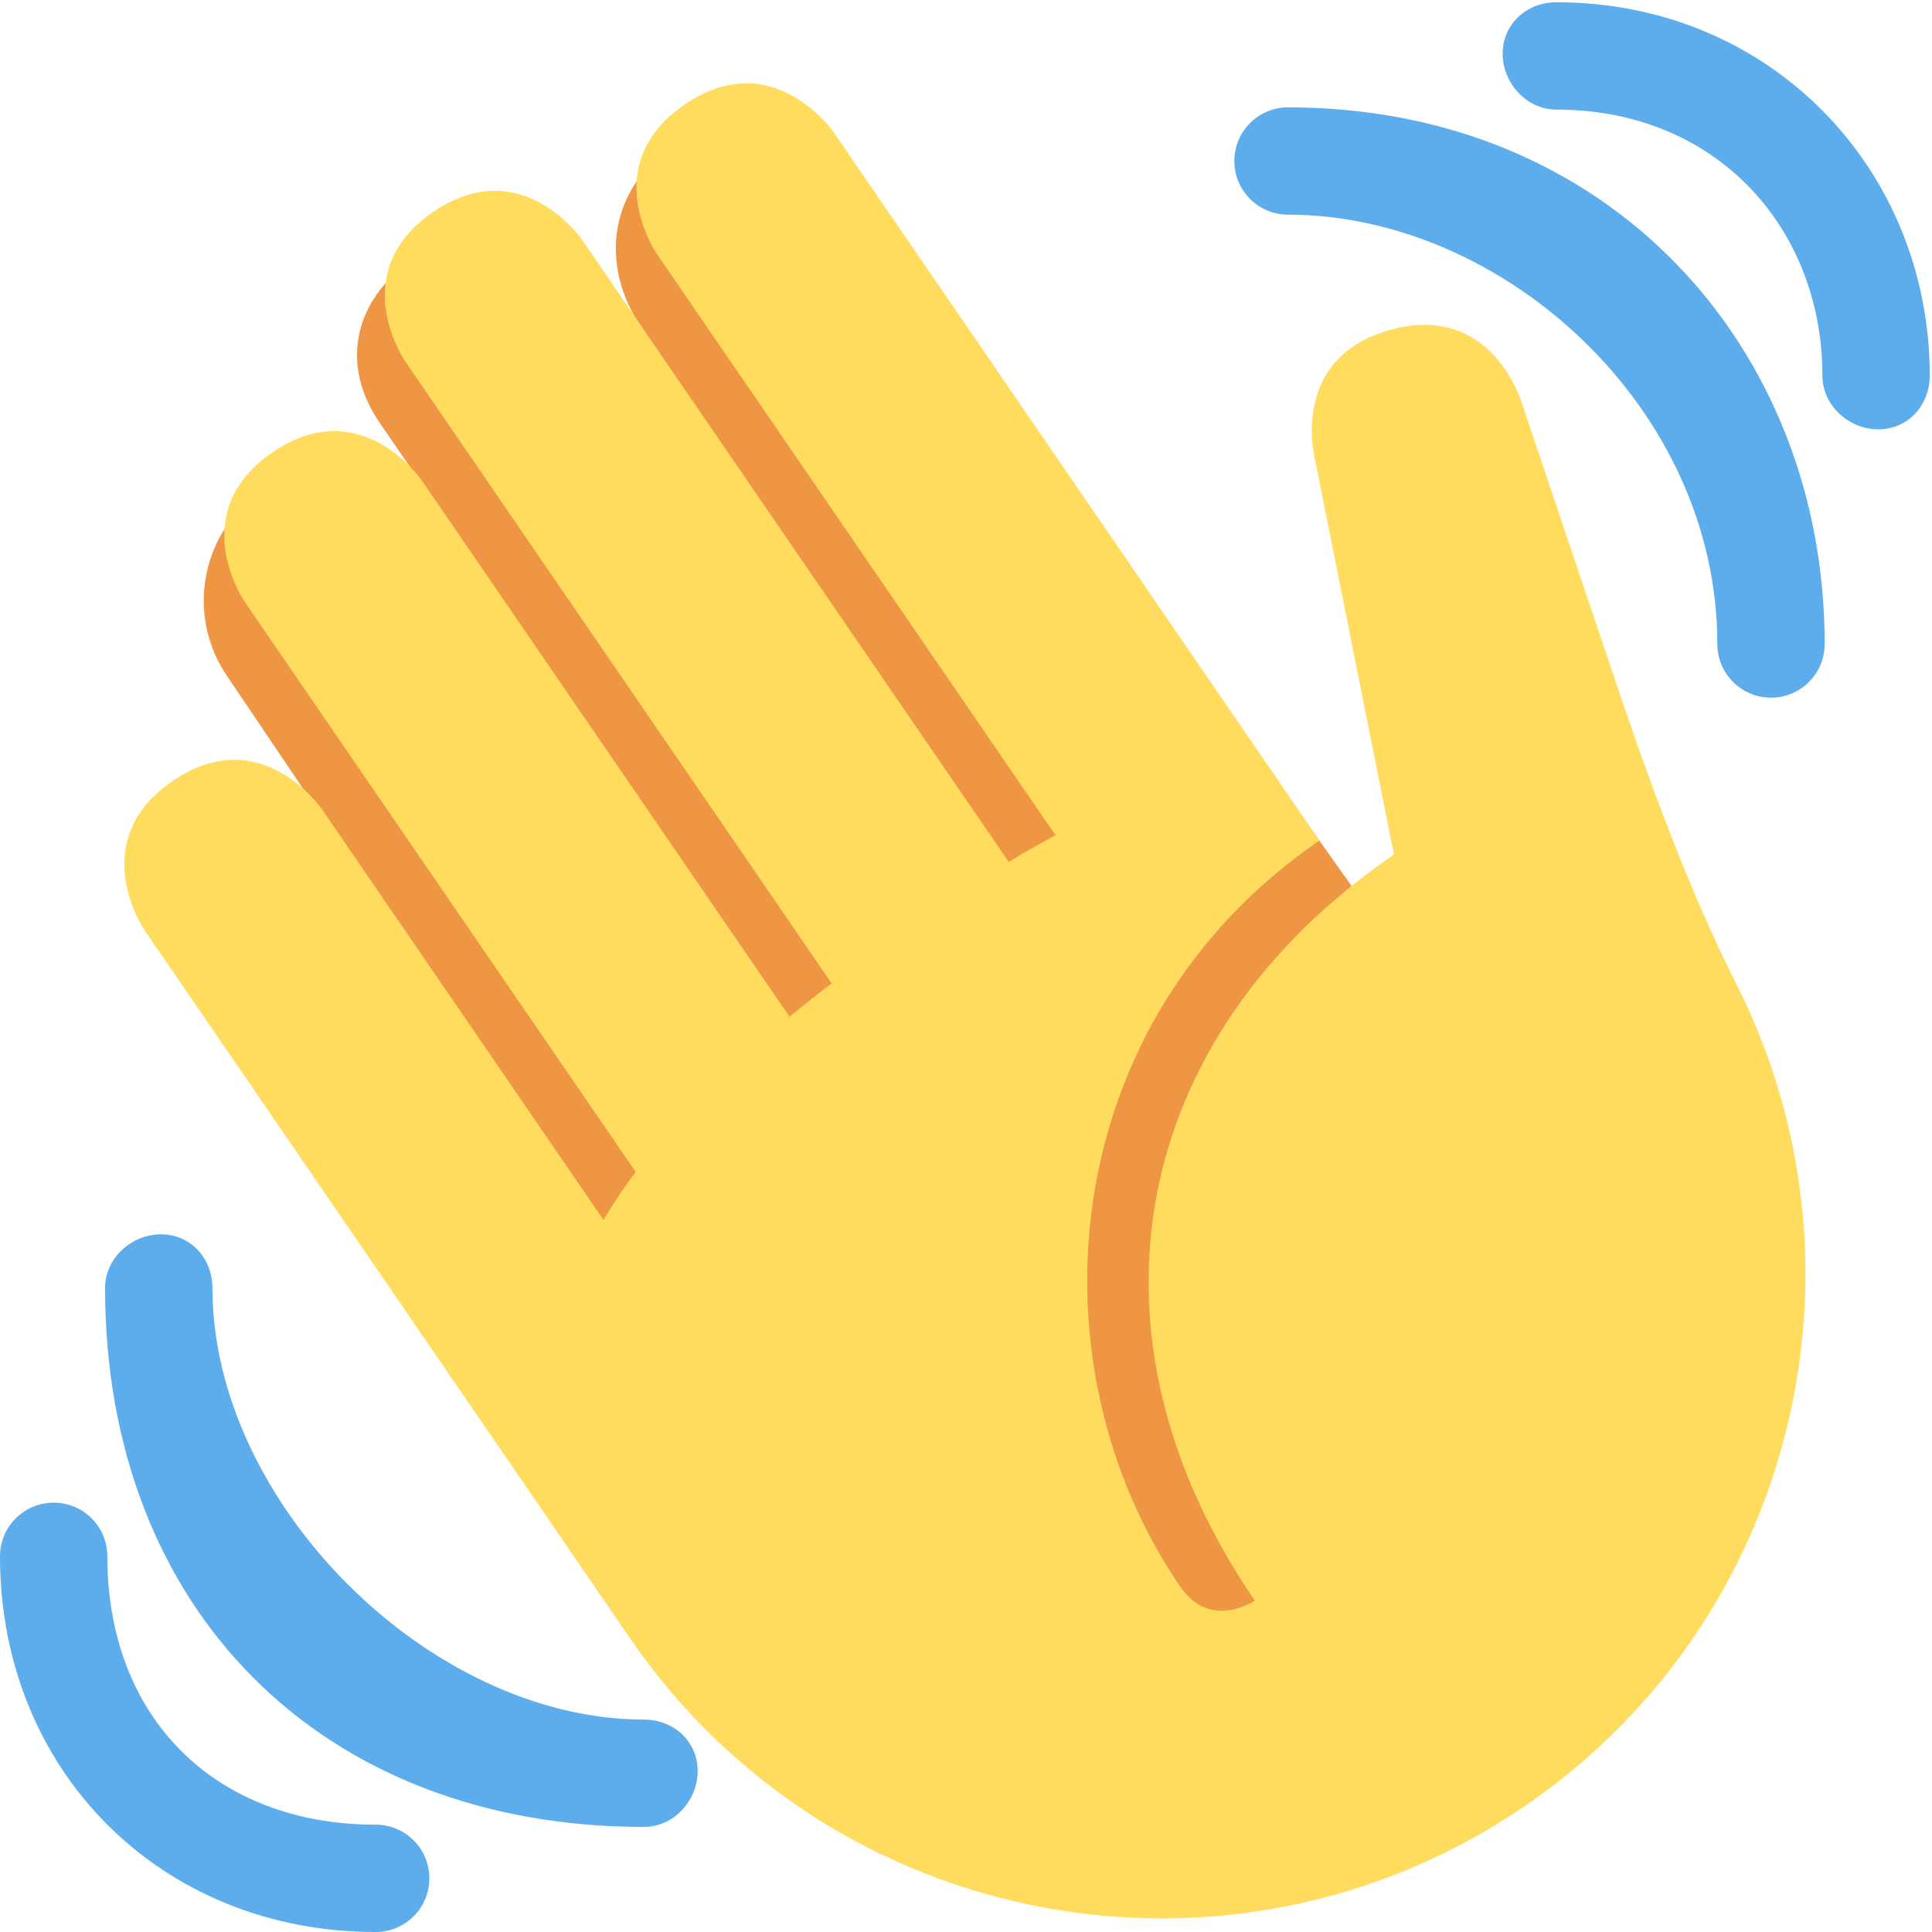
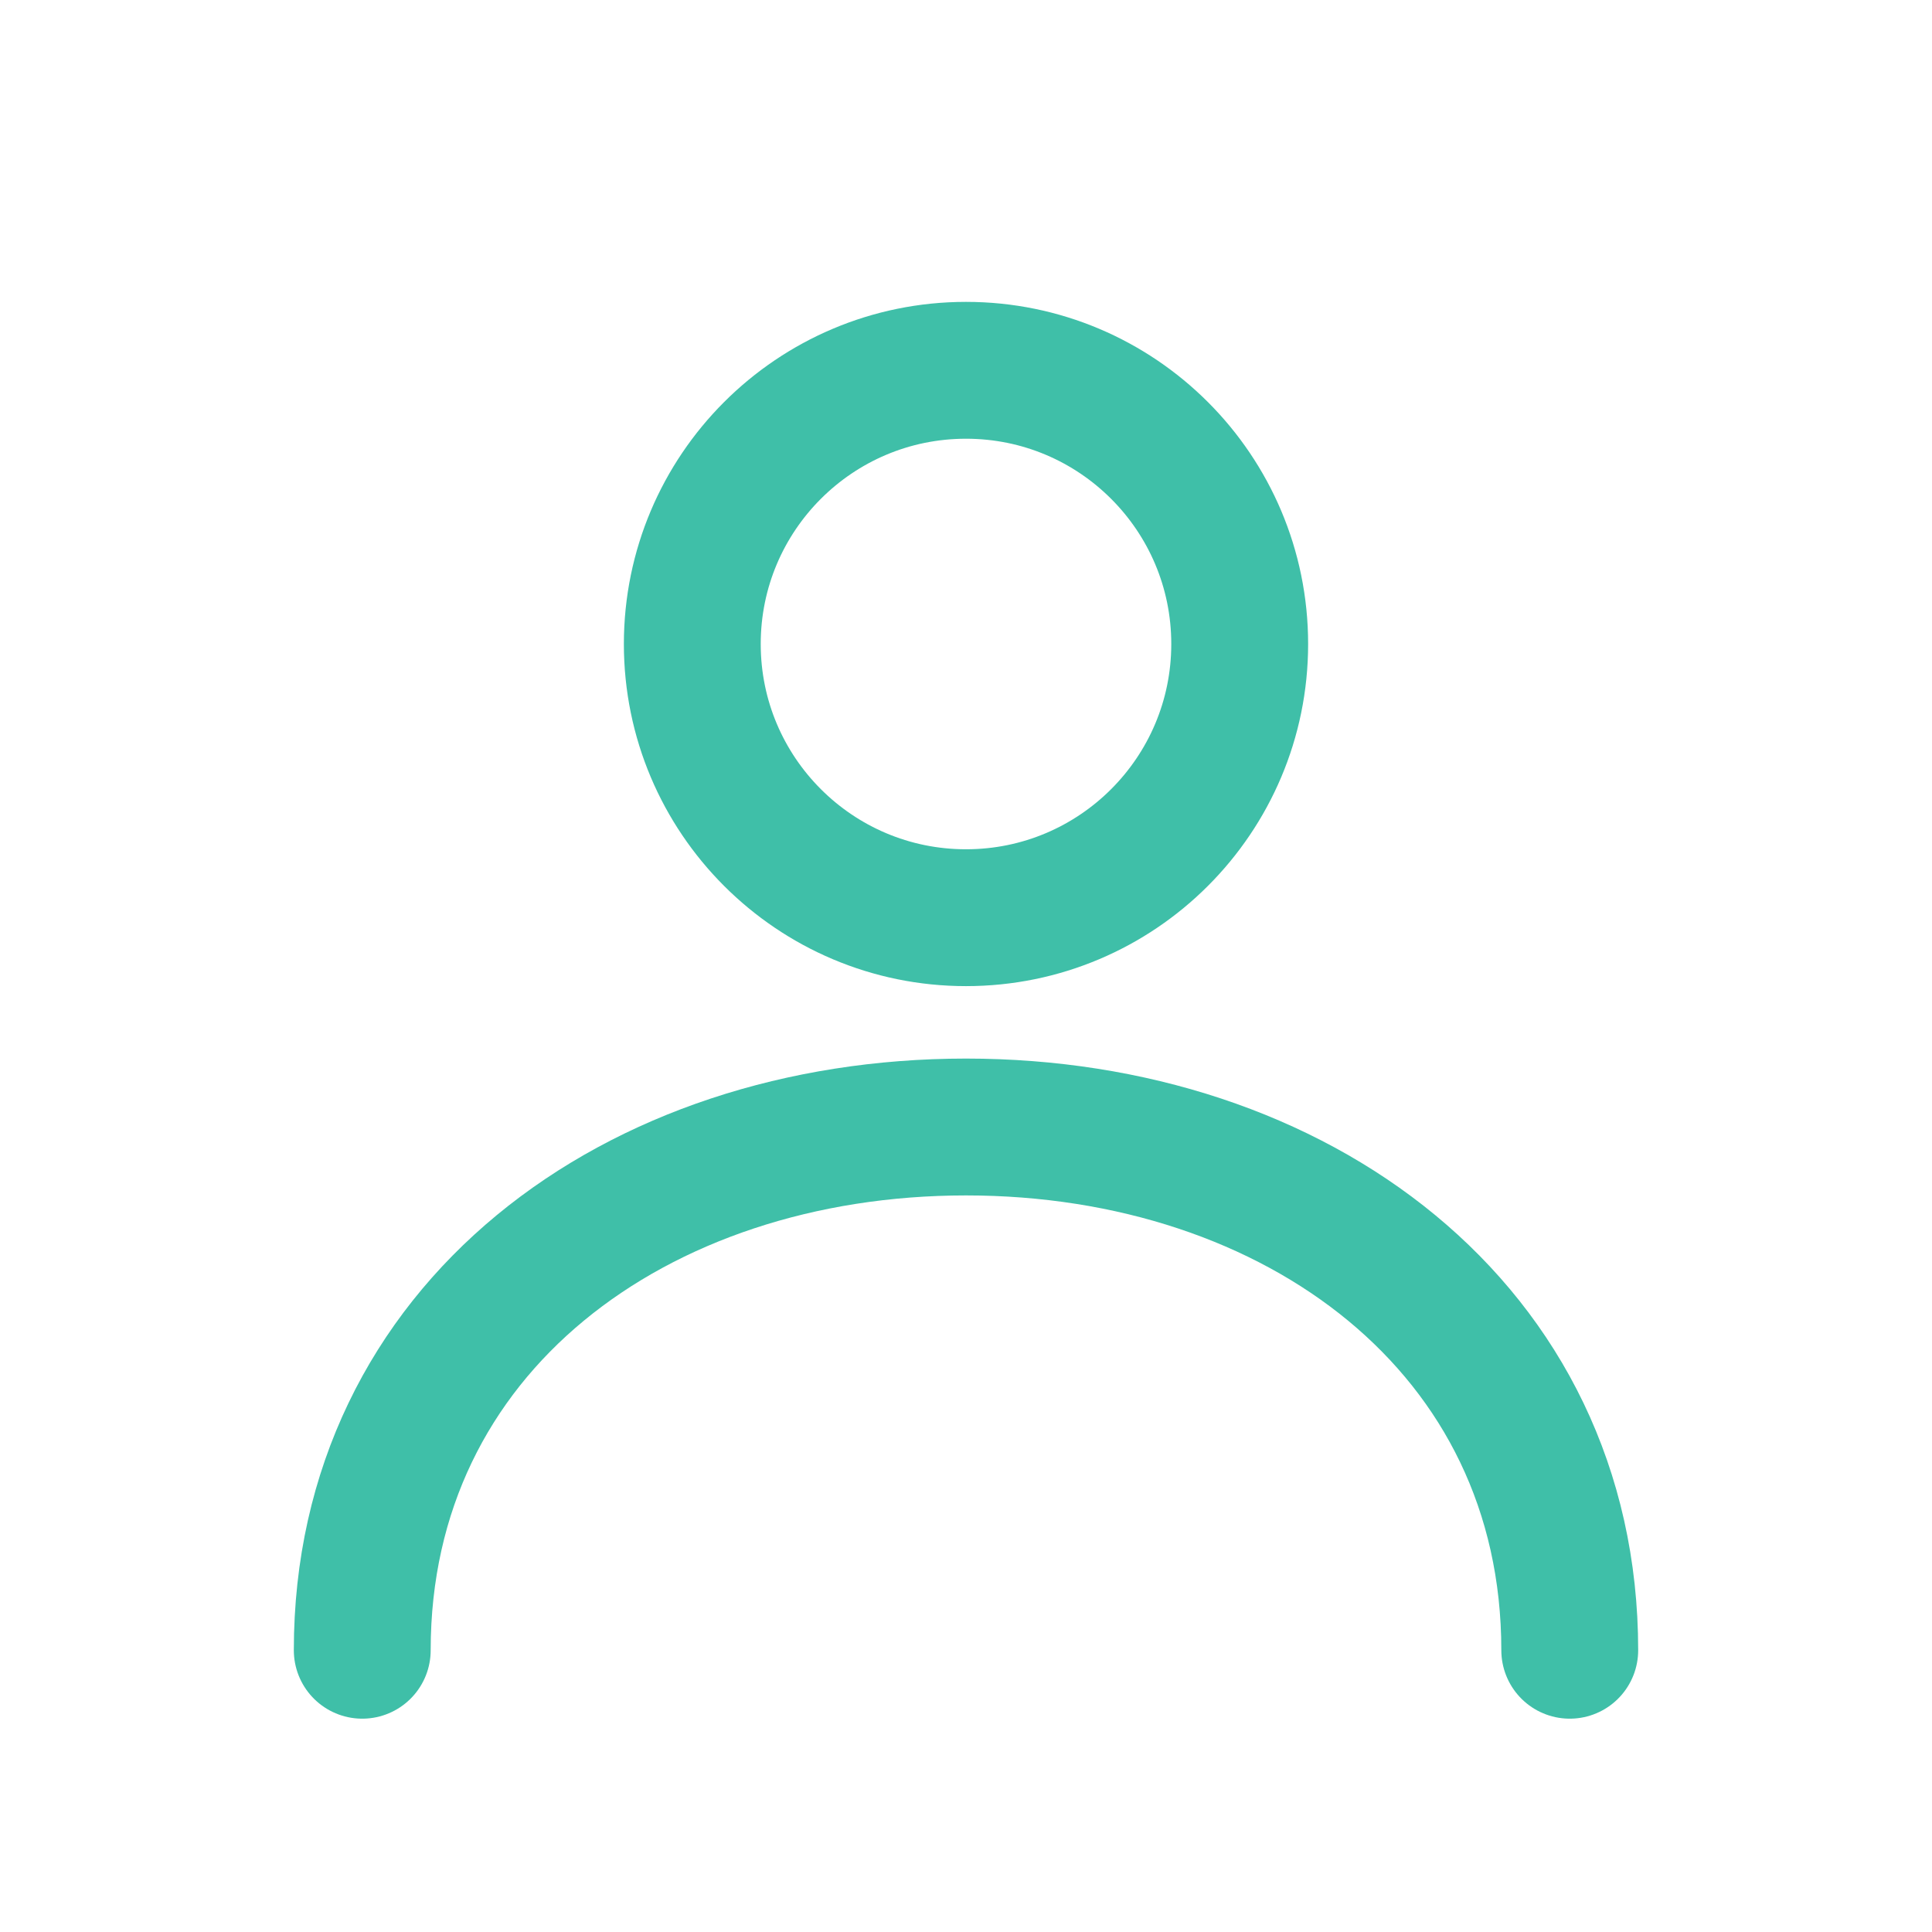
- <svg xmlns="http://www.w3.org/2000/svg" viewBox="0 0 36 36">
-   <path fill="#EF9645" d="M4.861 9.147c.94-.657 2.357-.531 3.201.166l-.968-1.407c-.779-1.111-.5-2.313.612-3.093 1.112-.777 4.263 1.312 4.263 1.312-.786-1.122-.639-2.544.483-3.331 1.122-.784 2.67-.513 3.456.611l10.42 14.72L25 31l-11.083-4.042L4.25 12.625c-.793-1.129-.519-2.686.611-3.478z" />
-   <path fill="#FFDC5D" d="M2.695 17.336s-1.132-1.65.519-2.781c1.649-1.131 2.78.518 2.78.518l5.251 7.658c.181-.302.379-.6.6-.894L4.557 11.21s-1.131-1.649.519-2.78c1.649-1.131 2.78.518 2.78.518l6.855 9.997c.255-.208.516-.417.785-.622L7.549 6.732s-1.131-1.649.519-2.78c1.649-1.131 2.78.518 2.78.518l7.947 11.589c.292-.179.581-.334.871-.498L12.238 4.729s-1.131-1.649.518-2.78c1.649-1.131 2.78.518 2.78.518l7.854 11.454 1.194 1.742c-4.948 3.394-5.419 9.779-2.592 13.902.565.825 1.39.26 1.39.26-3.393-4.949-2.357-10.51 2.592-13.903L24.515 8.62s-.545-1.924 1.378-2.47c1.924-.545 2.47 1.379 2.47 1.379l1.685 5.004c.668 1.984 1.379 3.961 2.32 5.831 2.657 5.28 1.07 11.842-3.94 15.279-5.465 3.747-12.936 2.354-16.684-3.11L2.695 17.336z" />
-   <g fill="#5DADEC">
-     <path d="M12 32.042C8 32.042 3.958 28 3.958 24c0-.553-.405-1-.958-1s-1.042.447-1.042 1C1.958 30 6 34.042 12 34.042c.553 0 1-.489 1-1.042s-.447-.958-1-.958z" />
-     <path d="M7 34c-3 0-5-2-5-5 0-.553-.447-1-1-1s-1 .447-1 1c0 4 3 7 7 7 .553 0 1-.447 1-1s-.447-1-1-1zM24 2c-.552 0-1 .448-1 1s.448 1 1 1c4 0 8 3.589 8 8 0 .552.448 1 1 1s1-.448 1-1c0-5.514-4-10-10-10z" />
-     <path d="M29 .042c-.552 0-1 .406-1 .958s.448 1.042 1 1.042c3 0 4.958 2.225 4.958 4.958 0 .552.489 1 1.042 1s.958-.448.958-1C35.958 3.163 33 .042 29 .042z" />
-   </g>
+ <svg xmlns="http://www.w3.org/2000/svg" viewBox="0 0 24 24" fill="none" stroke="#3fbfa8" stroke-width="1.7" stroke-linecap="round" stroke-linejoin="round">
+   <circle cx="12" cy="8" r="3.4" />
+   <path d="M4.5 20.5c0-4 3.4-6.5 7.5-6.5s7.5 2.5 7.5 6.5" />
</svg>
